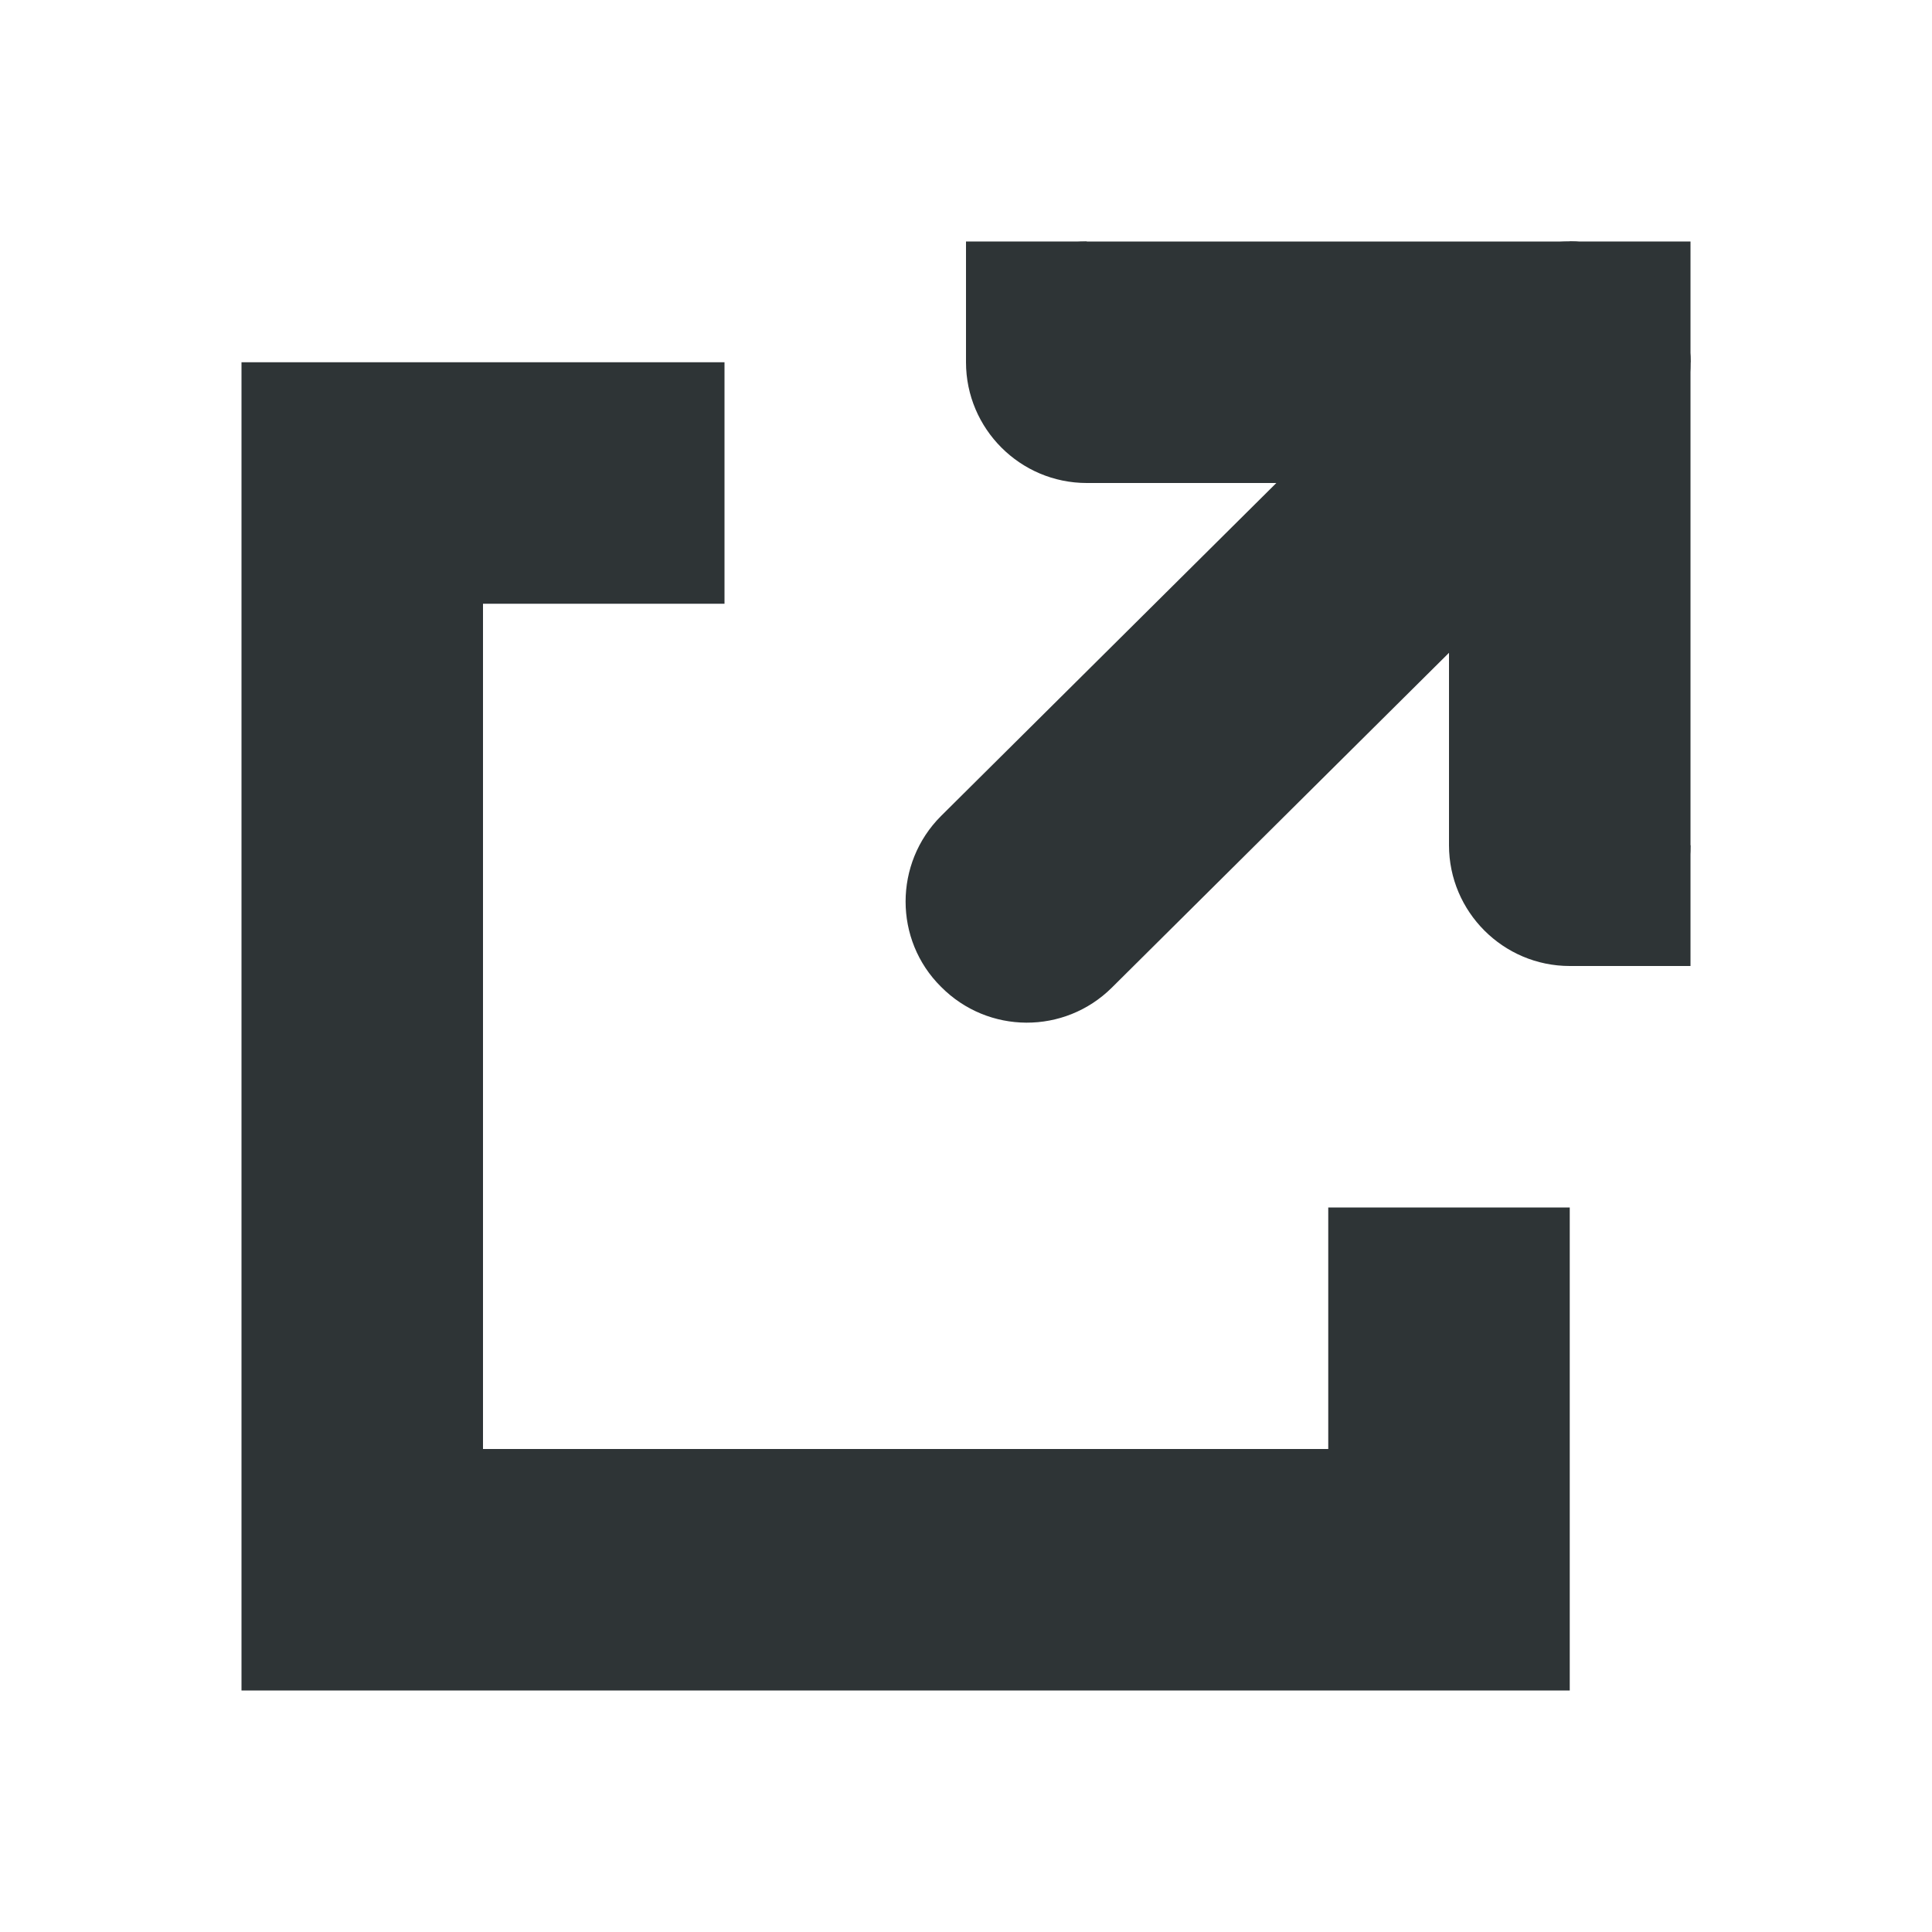
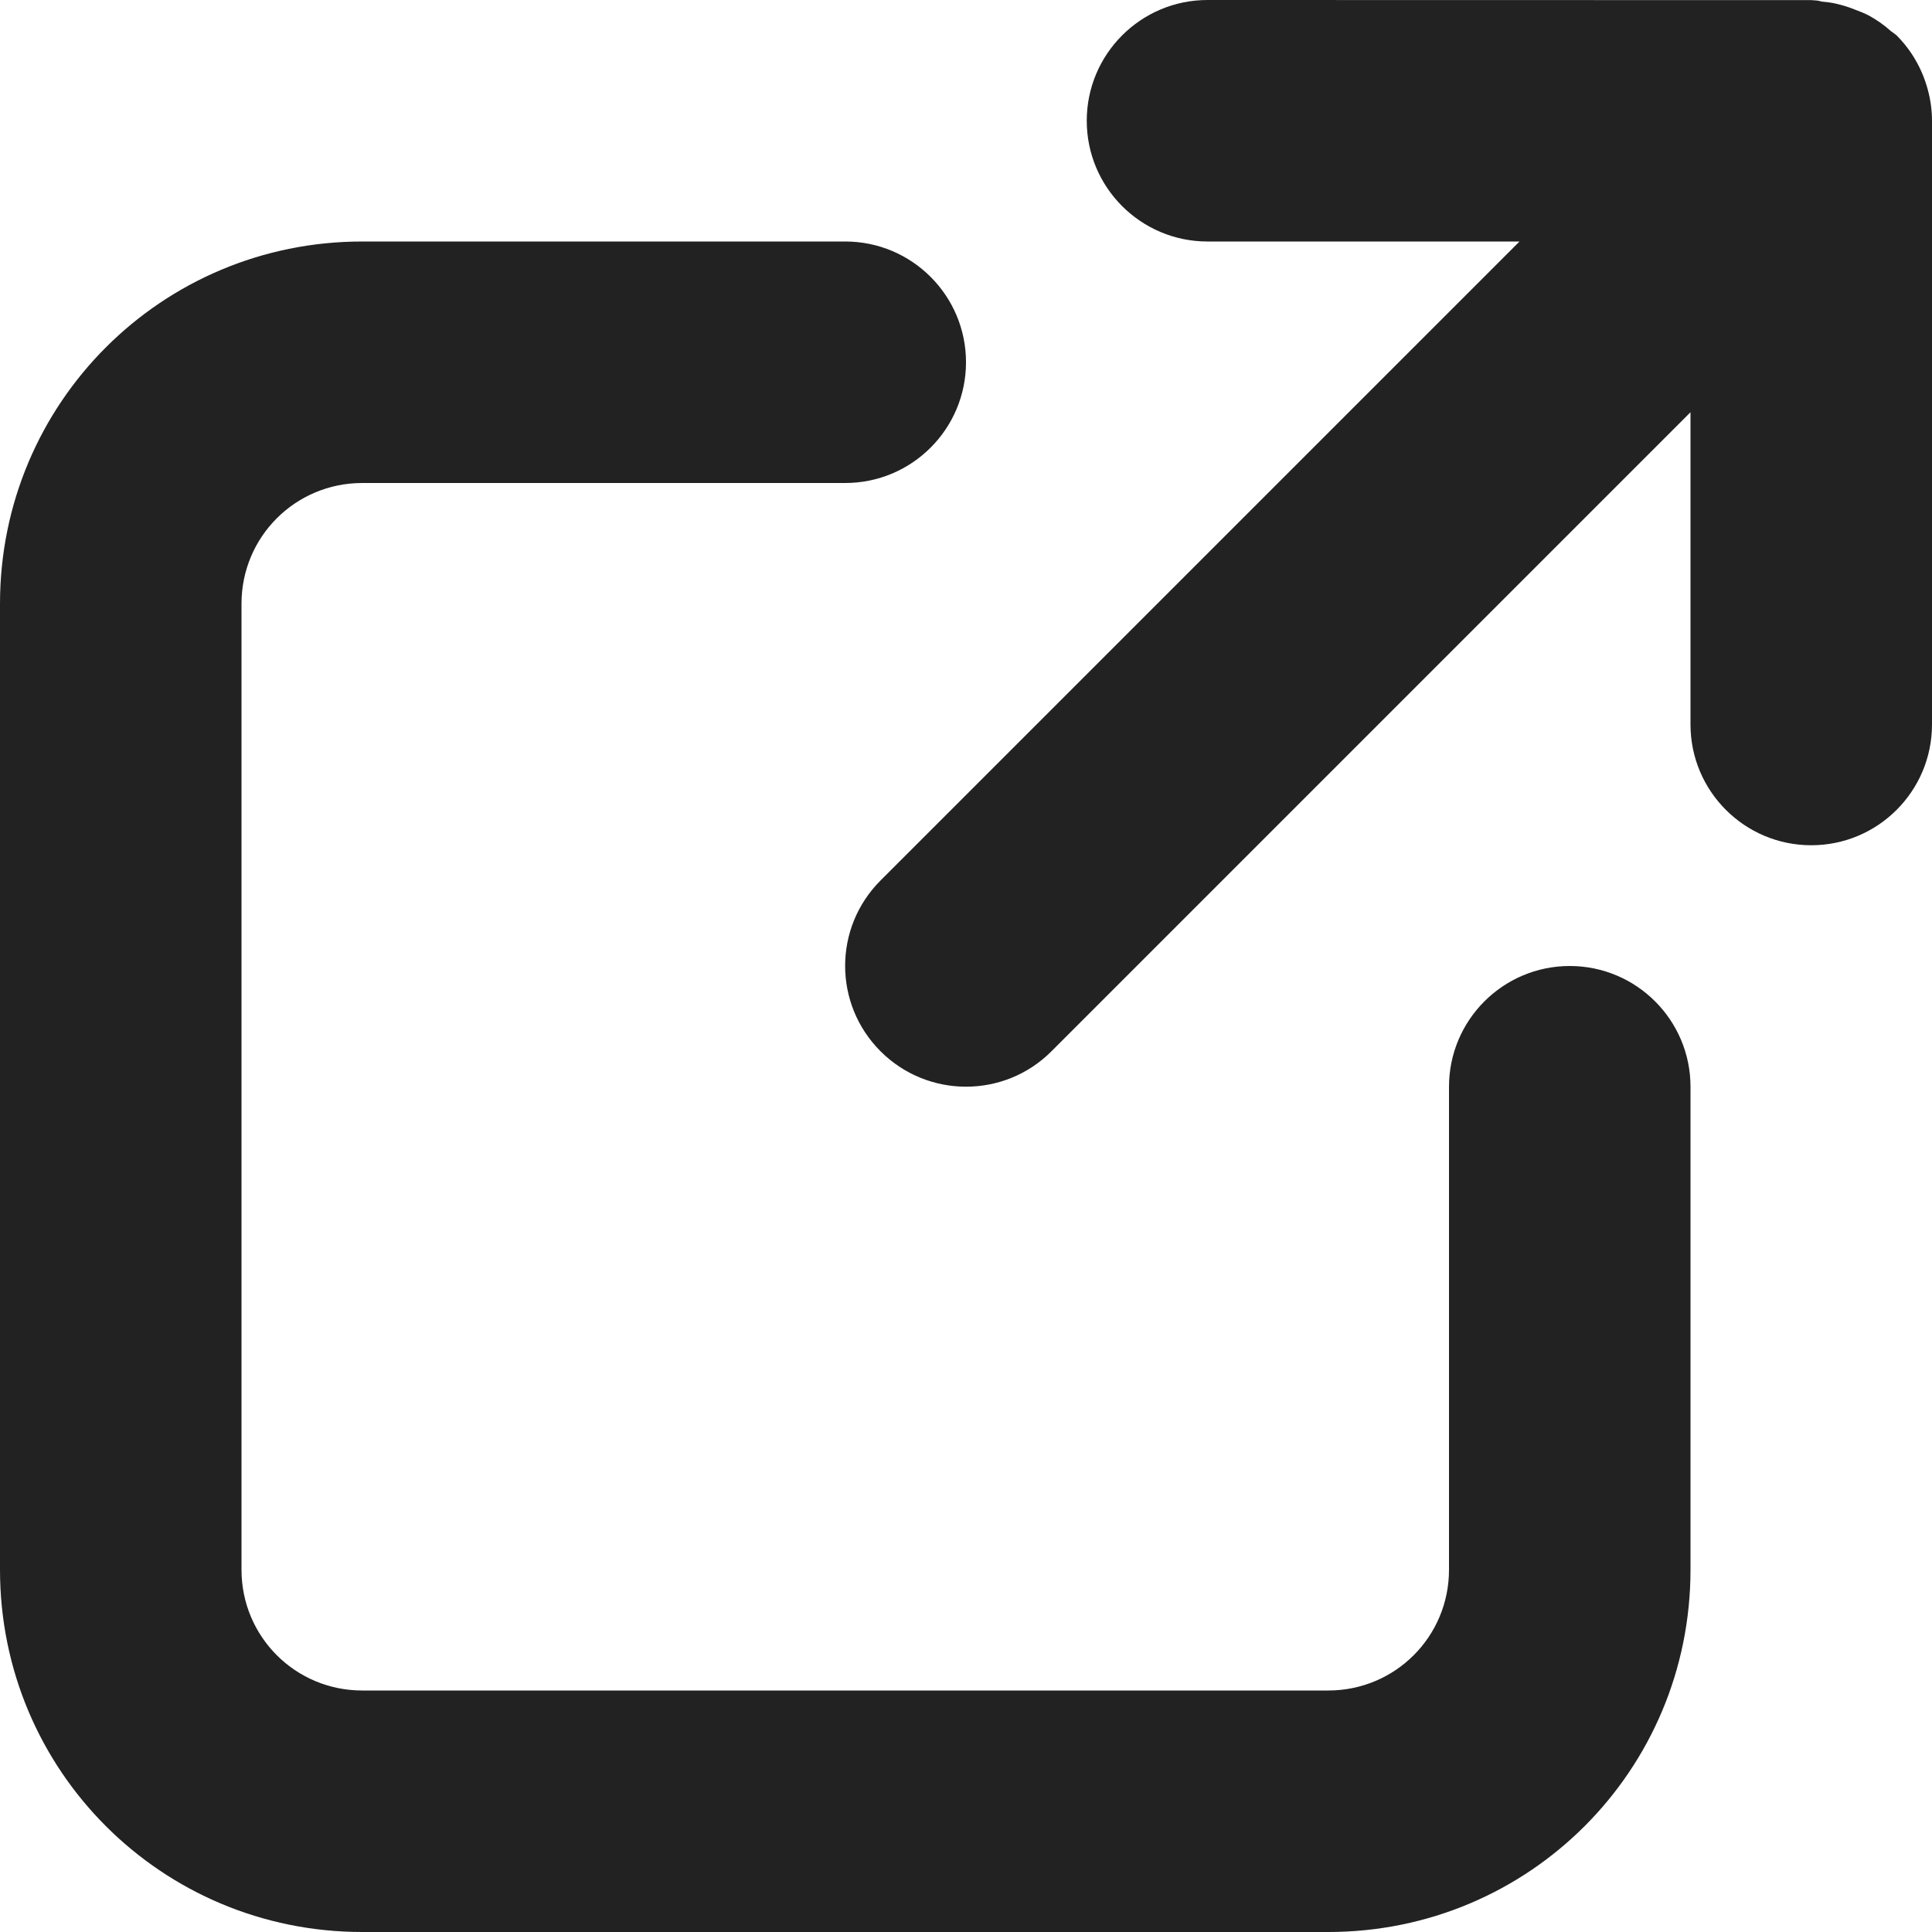
- <svg xmlns="http://www.w3.org/2000/svg" height="16px" viewBox="0 0 16 16" width="16px">
-   <g fill="#2e3436">
-     <path d="m 2 3 v 11 h 11 v -4 h -2 v 2 h -7 v -7 h 2 v -2 z m 0 0" />
-     <path d="m 9 2 c -0.551 0 -1 0.449 -1 1 s 0.449 1 1 1 h 3 v 3 c 0 0.551 0.449 1 1 1 s 1 -0.449 1 -1 v -4 c 0 -0.551 -0.449 -1 -1 -1 z m 0 0" />
-     <path d="m 13 2 h 1 v 1 h -1 z m 0 0" />
-     <path d="m 12.293 2.289 l -4.5 4.469 c -0.391 0.391 -0.391 1.027 0 1.414 c 0.391 0.395 1.023 0.395 1.414 0.008 l 4.5 -4.469 c 0.391 -0.391 0.391 -1.027 0 -1.414 c -0.387 -0.395 -1.02 -0.395 -1.414 -0.008 z m 0 0" />
-     <path d="m 13 7 h 1 v 1 h -1 z m 0 0" />
-     <path d="m 8 2 h 1 v 1 h -1 z m 0 0" />
-   </g>
+ <svg xmlns="http://www.w3.org/2000/svg" height="16px" viewBox="0 0 16 16" width="16px" version="1.1" id="svg89887">
+   <defs id="defs89891" />
+   <filter id="a" height="1" width="1" x="0" y="0">
+     <feColorMatrix in="SourceGraphic" type="matrix" values="0 0 0 0 1 0 0 0 0 1 0 0 0 0 1 0 0 0 1 0" id="feColorMatrix89780" />
+   </filter>
+   <mask id="b">
+     <g filter="url(#a)" id="g89785">
+       <rect fill-opacity="0.55" height="16" width="16" id="rect89783" />
+     </g>
+   </mask>
+   <clipPath id="c">
+     <rect height="152" width="192" id="rect89788" />
+   </clipPath>
+   <mask id="d">
+     <g filter="url(#a)" id="g89793">
+       <rect fill-opacity="0.55" height="16" width="16" id="rect89791" />
+     </g>
+   </mask>
+   <clipPath id="e">
+     <rect height="152" width="192" id="rect89796" />
+   </clipPath>
+   <mask id="f">
+     <g filter="url(#a)" id="g89801">
+       <rect fill-opacity="0.55" height="16" width="16" id="rect89799" />
+     </g>
+   </mask>
+   <clipPath id="g">
+     <rect height="152" width="192" id="rect89804" />
+   </clipPath>
+   <mask id="h">
+     <g filter="url(#a)" id="g89809">
+       <rect fill-opacity="0.3" height="16" width="16" id="rect89807" />
+     </g>
+   </mask>
+   <clipPath id="i">
+     <rect height="152" width="192" id="rect89812" />
+   </clipPath>
+   <mask id="j">
+     <g filter="url(#a)" id="g89817">
+       <rect fill-opacity="0.3" height="16" width="16" id="rect89815" />
+     </g>
+   </mask>
+   <clipPath id="k">
+     <rect height="152" width="192" id="rect89820" />
+   </clipPath>
+   <mask id="l">
+     <g filter="url(#a)" id="g89825">
+       <rect fill-opacity="0.3" height="16" width="16" id="rect89823" />
+     </g>
+   </mask>
+   <clipPath id="m">
+     <rect height="152" width="192" id="rect89828" />
+   </clipPath>
+   <path id="path193961" style="fill:#222222;fill-opacity:1" d="M 3,2 C 1.338,2 0,3.338 0,5 v 8 c 0,1.662 1.338,3 3,3 h 8 c 1.662,0 3,-1.338 3,-3 V 9 C 14,8.448 13.552,8 13,8 12.448,8 12,8.448 12,9 v 4 c 0,0.554 -0.446,1 -1,1 H 3 C 2.446,14 2,13.554 2,13 V 5 C 2,4.446 2.446,4 3,4 H 7 C 7.552,4 8,3.552 8,3 8,2.448 7.552,2 7,2 Z M 10,0 C 9.448,0 9,0.448 9,1 9,1.552 9.448,2 10,2 h 2.584 L 7.293,7.291 c -0.392,0.391 -0.392,1.025 0,1.416 0.391,0.39 1.024,0.39 1.414,0 L 14,3.414 V 6 c 0,0.552 0.448,1 1,1 0.552,0 1,-0.448 1,-1 V 1 C 16,0.913 15.988,0.826 15.965,0.742 15.942,0.657 15.909,0.576 15.865,0.5 15.822,0.424 15.768,0.355 15.707,0.293 15.692,0.281 15.676,0.269 15.66,0.258 15.605,0.208 15.543,0.165 15.478,0.129 c -0.037,-0.019 -0.076,-0.035 -0.115,-0.049 -0.051,-0.021 -0.103,-0.037 -0.156,-0.049 -0.04,-0.01 -0.08,-0.014 -0.121,-0.018 -0.029,-0.01 -0.057,-0.01 -0.086,-0.012 z">
+     </path>
</svg>
